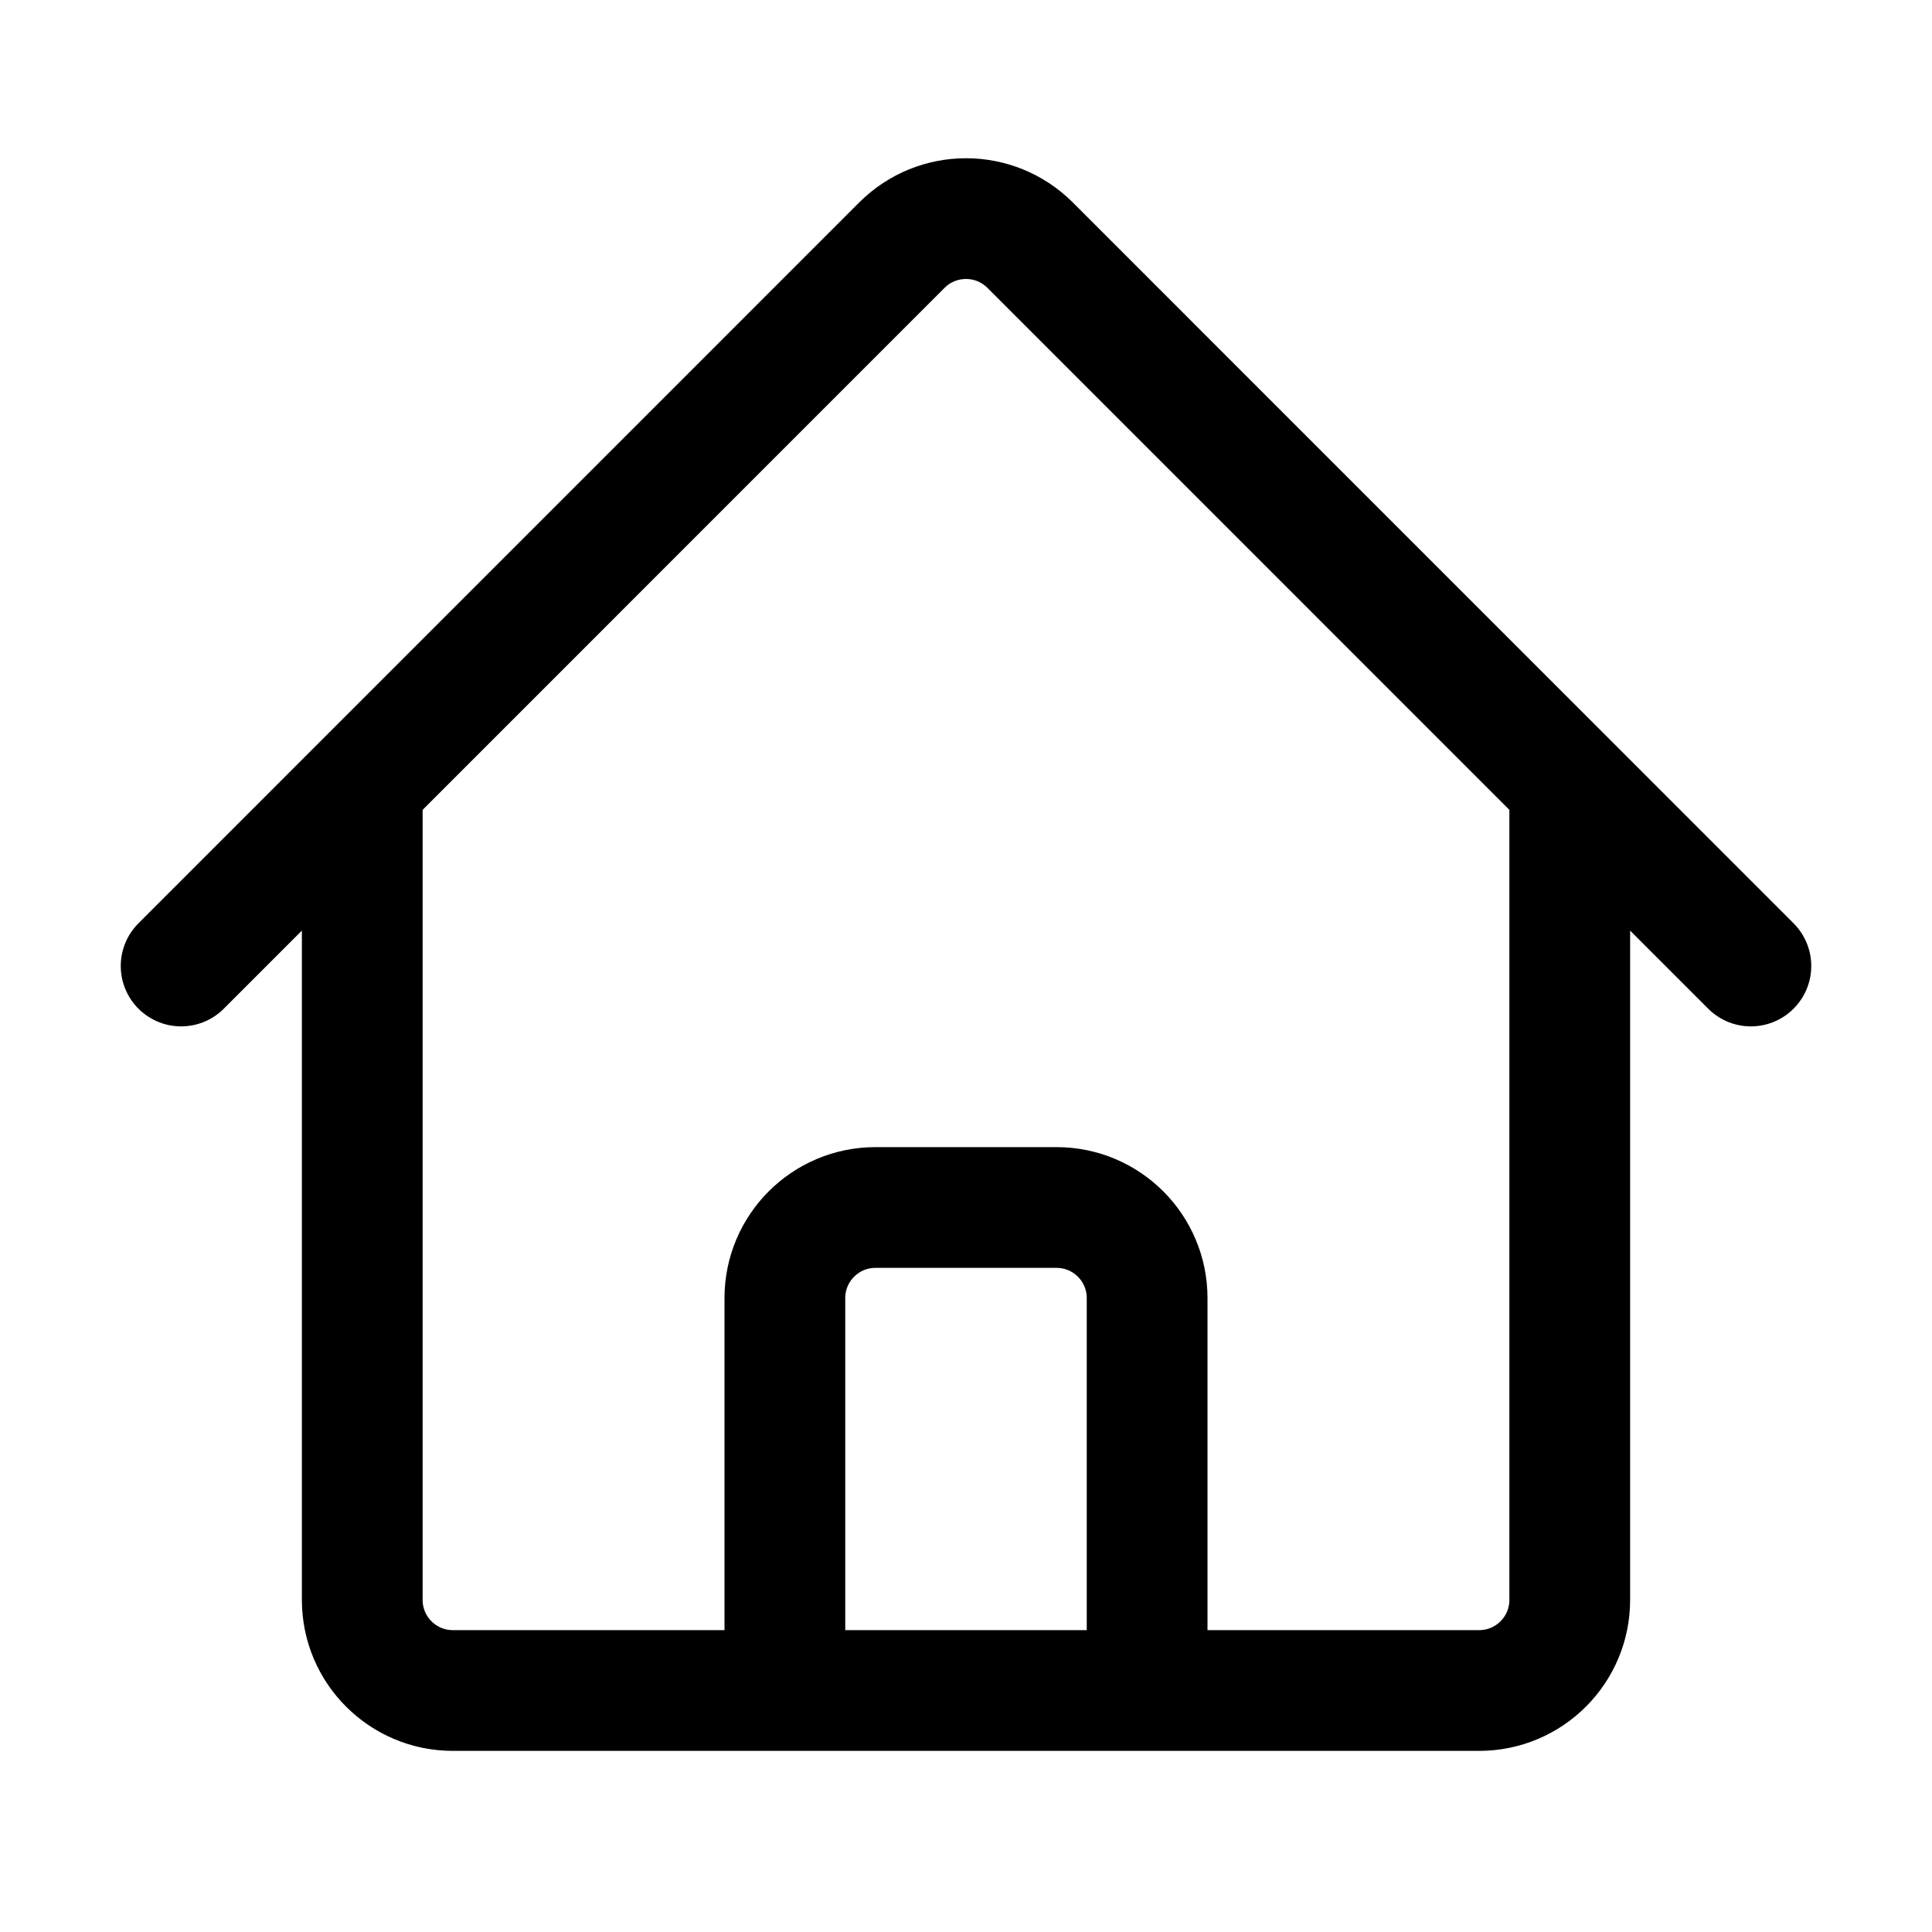
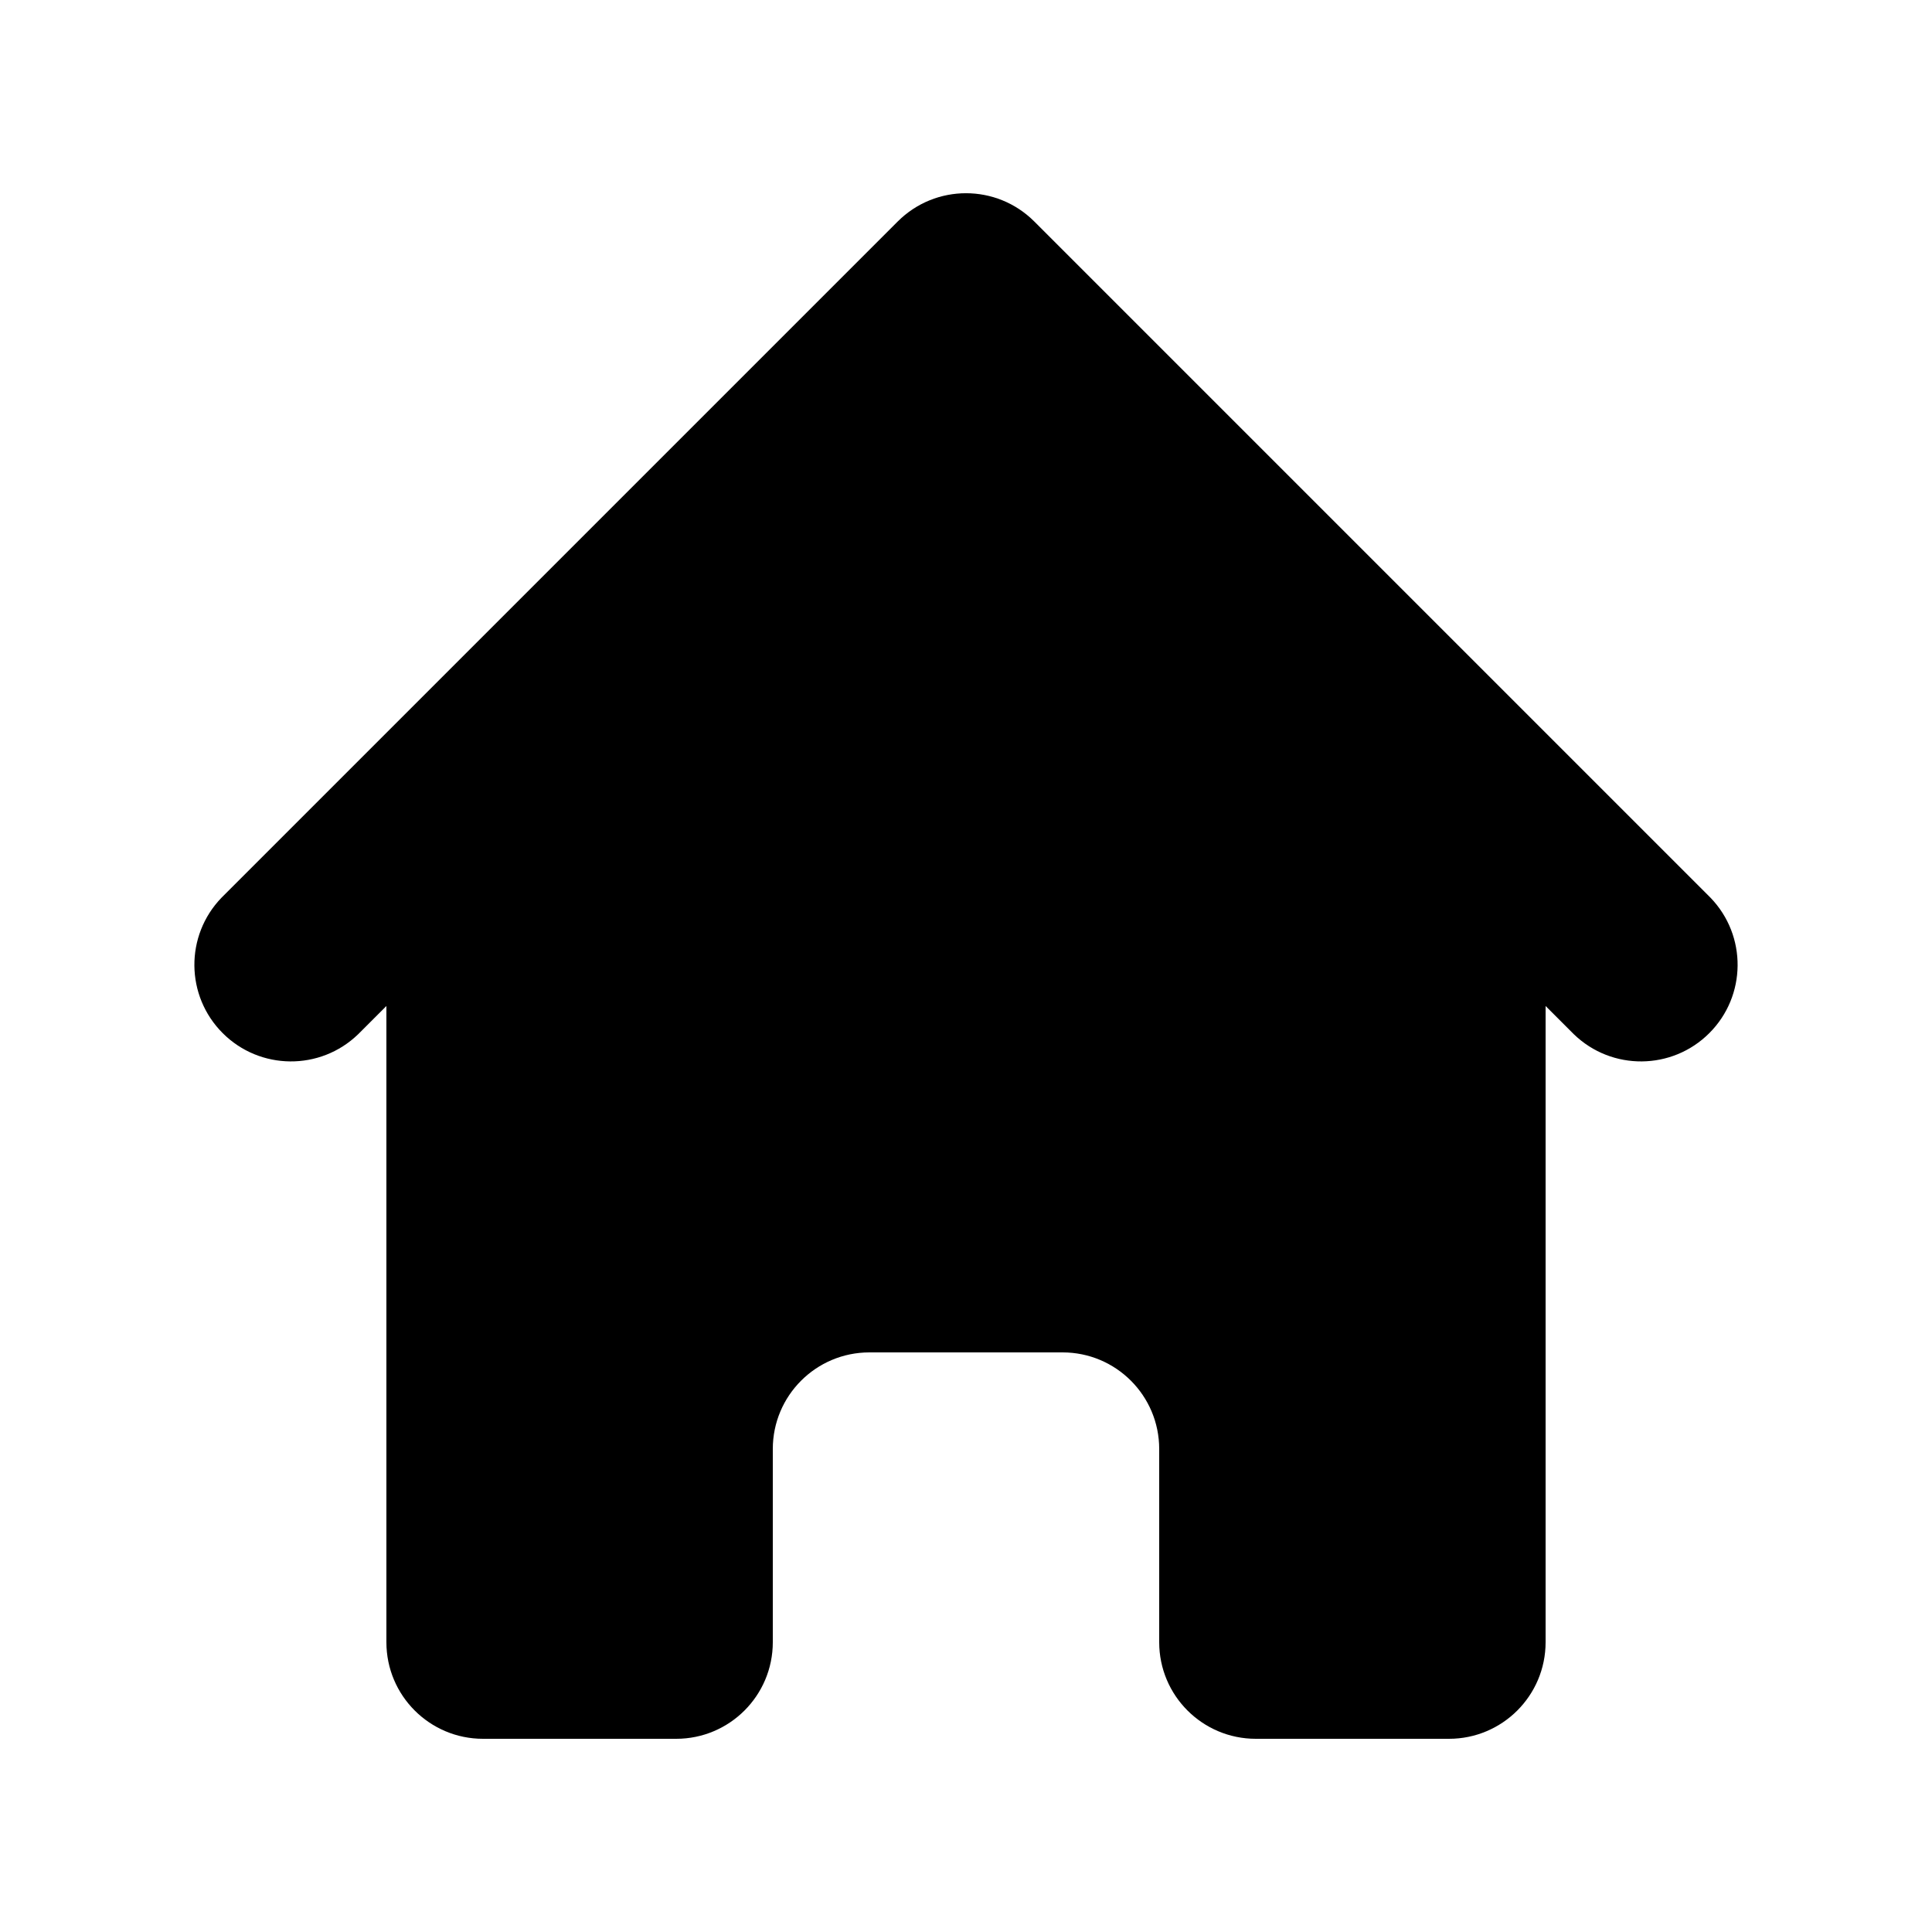
- <svg xmlns="http://www.w3.org/2000/svg" width="24" height="24" viewBox="0 0 24 24" fill="none" aria-hidden="true">
-   <path d="M2.25 12L11.204 3.045C11.644 2.606 12.356 2.606 12.796 3.045L21.75 12M4.5 9.75V19.875C4.5 20.496 5.004 21 5.625 21H9.75V16.125C9.75 15.504 10.254 15 10.875 15H13.125C13.746 15 14.25 15.504 14.25 16.125V21H18.375C18.996 21 19.5 20.496 19.5 19.875V9.75M8.25 21H16.5" stroke="currentColor" stroke-width="1.5" stroke-linecap="round" stroke-linejoin="round" />
+ <svg xmlns="http://www.w3.org/2000/svg" viewBox="0 0 20 20" fill="currentColor" aria-hidden="true">
+   <path d="M10.707 2.293a1 1 0 00-1.414 0l-7 7a1 1 0 001.414 1.414L4 10.414V17a1 1 0 001 1h2a1 1 0 001-1v-2a1 1 0 011-1h2a1 1 0 011 1v2a1 1 0 001 1h2a1 1 0 001-1v-6.586l.293.293a1 1 0 001.414-1.414l-7-7z" />
</svg>
